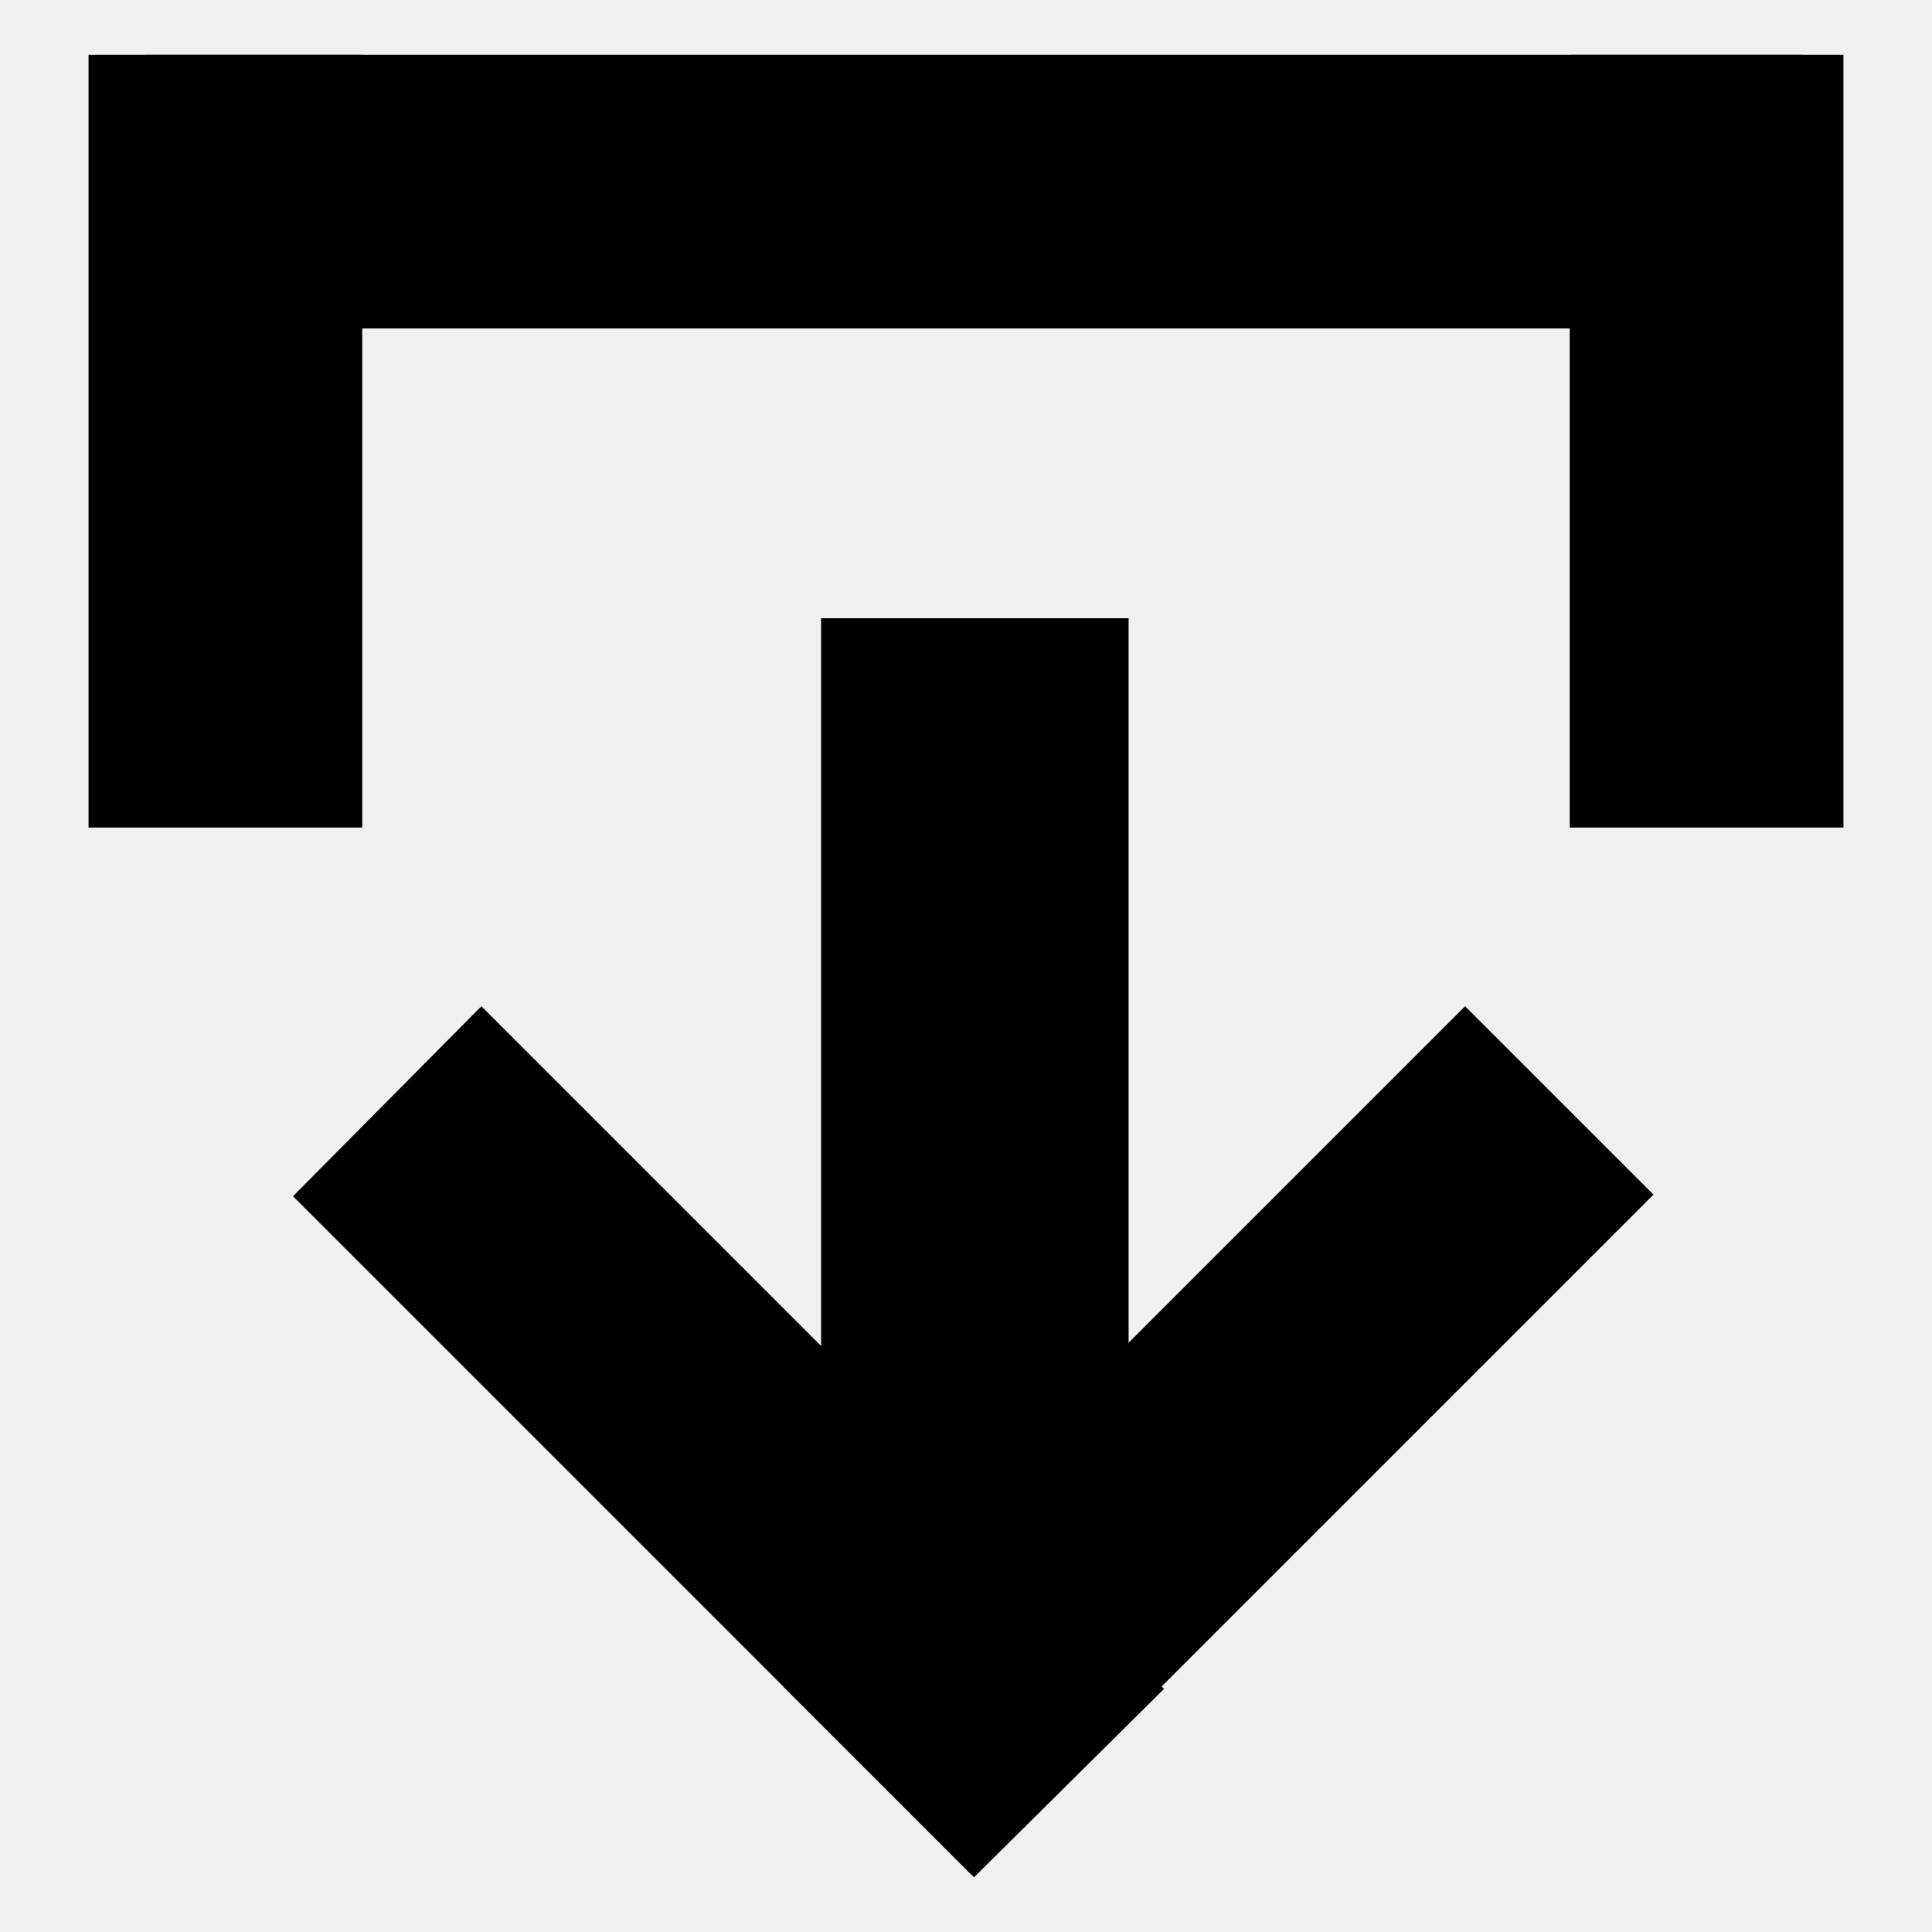
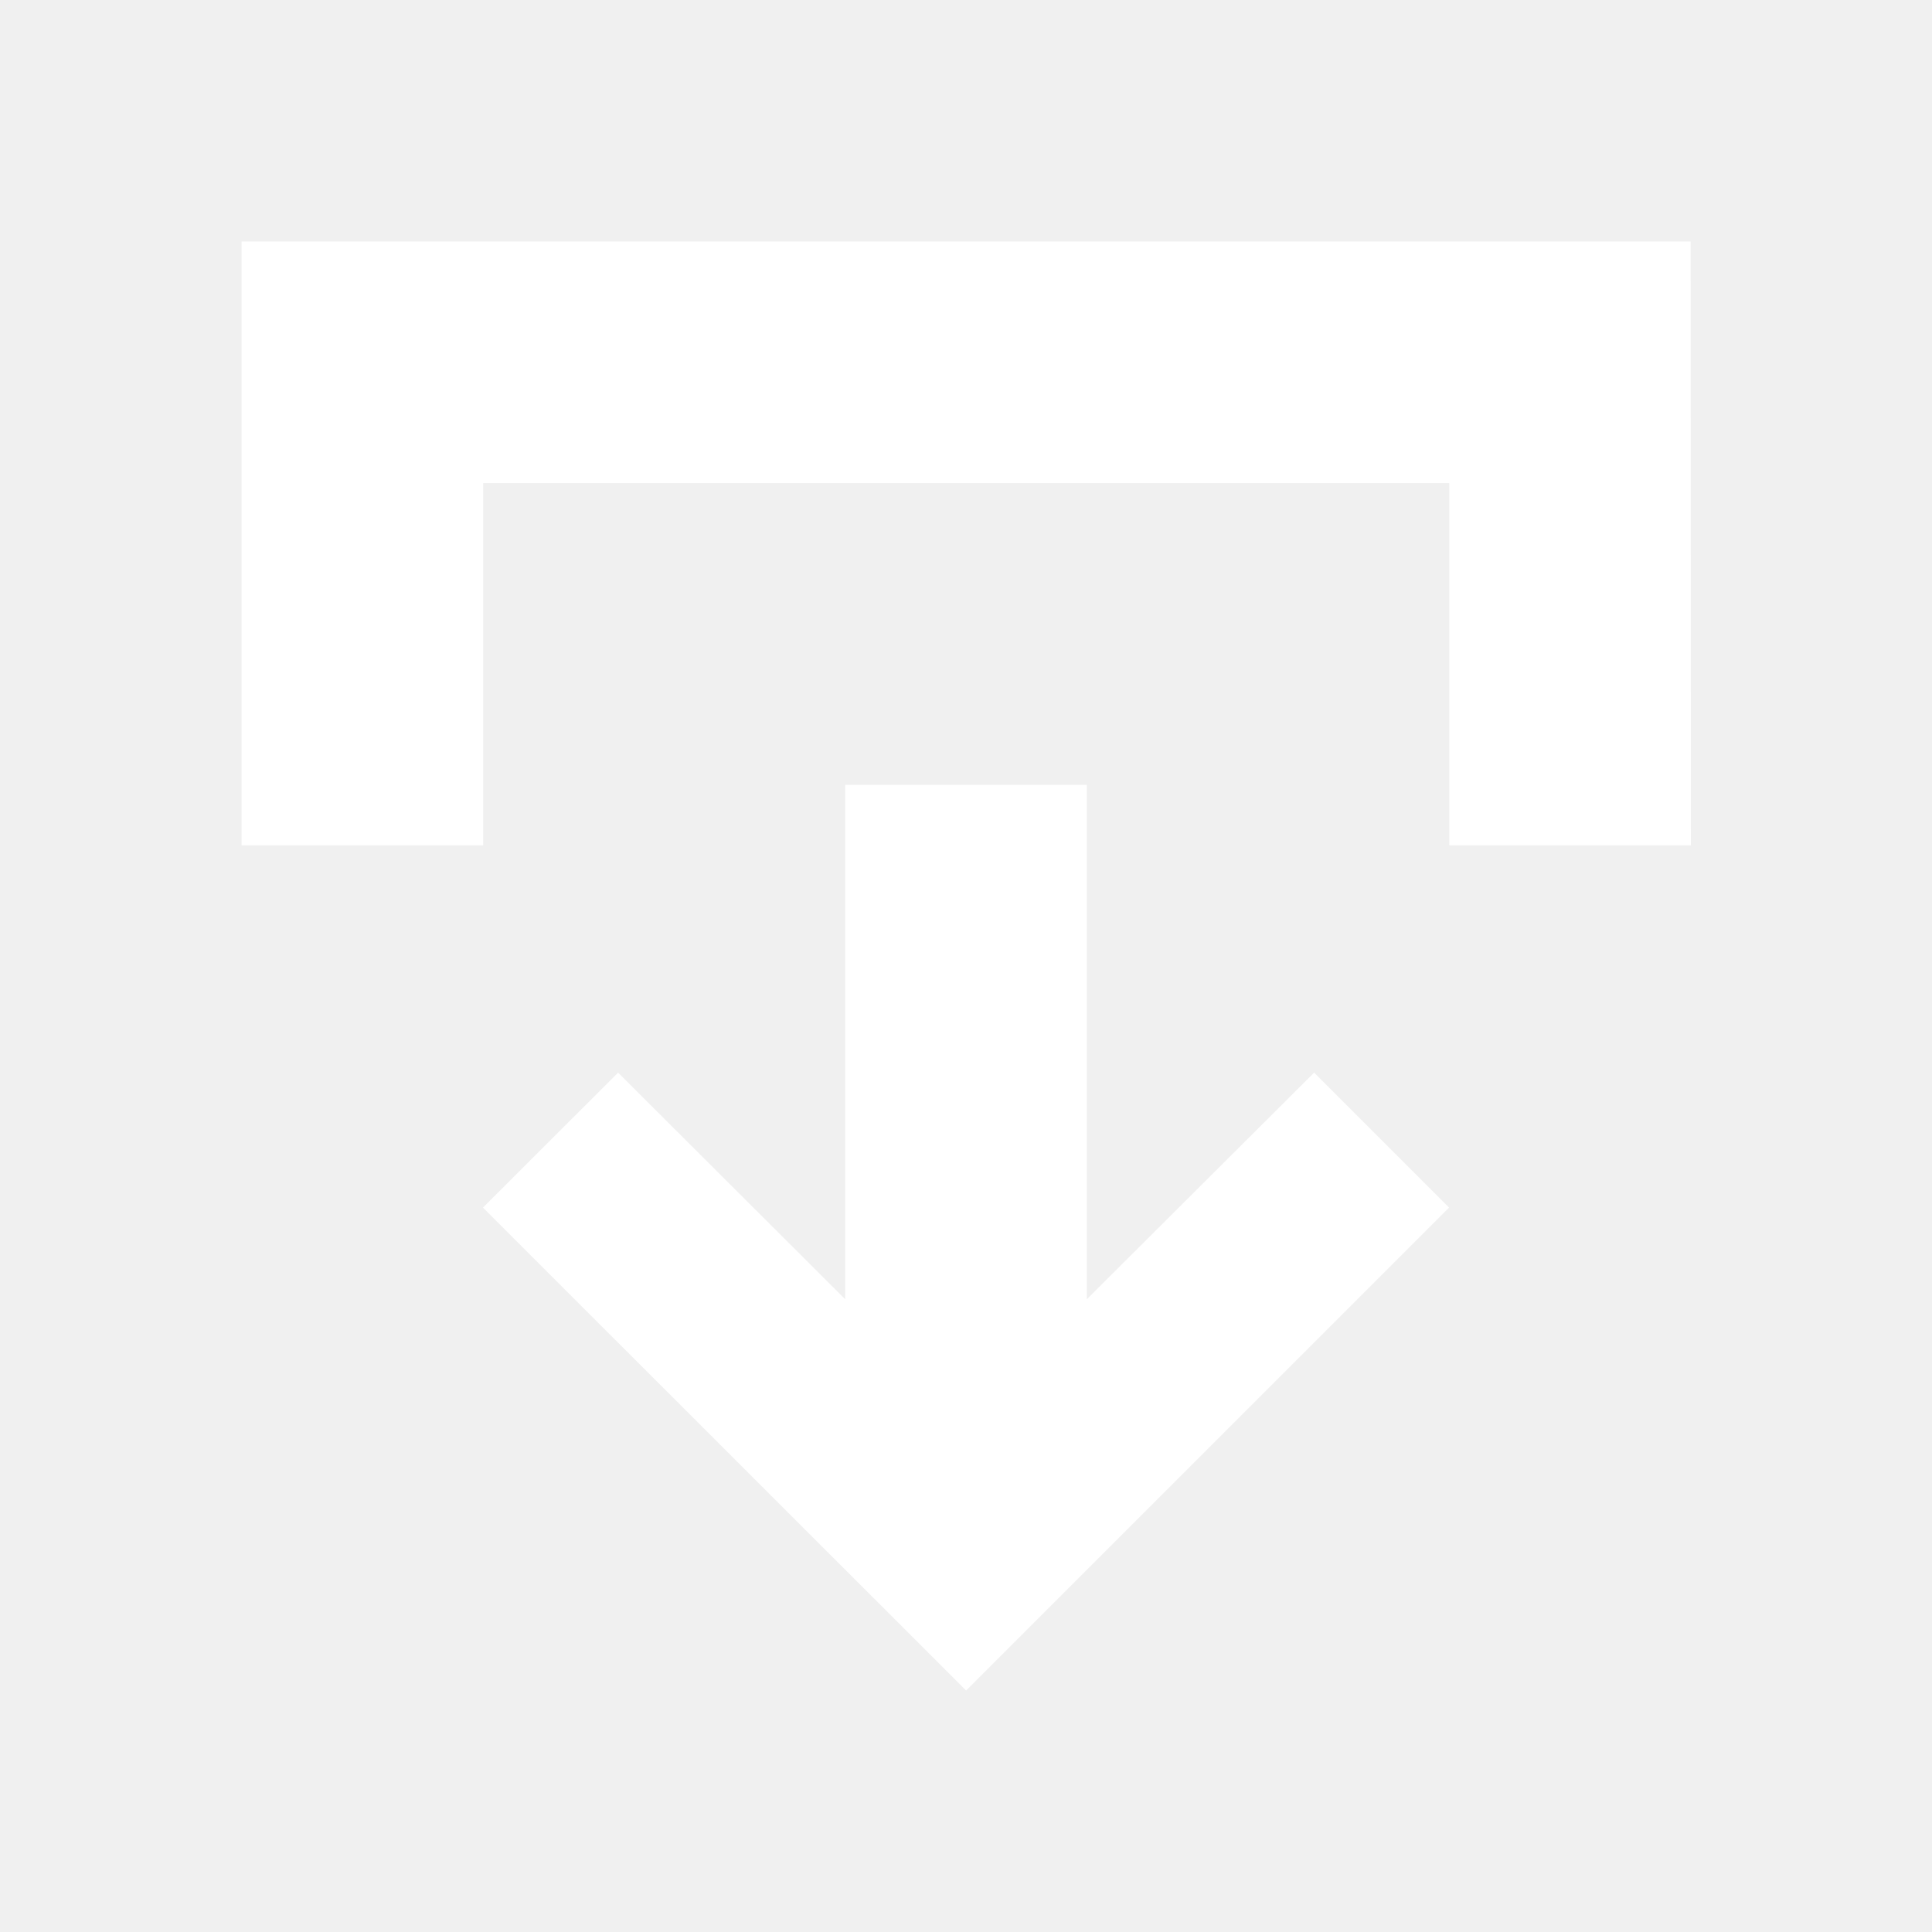
- <svg xmlns="http://www.w3.org/2000/svg" version="1.1" id="Layer_1" x="0px" y="0px" viewBox="0 0 120 120" style="enable-background:new 0 0 120 120;" xml:space="preserve">
-   <path d="M48.7,104.8L91,62.5l11.7,11.7l-42.3,42.3L48.7,104.8z" />
-   <path d="M51,38.4h19.1v60.2H51V38.4z" />
-   <polygon points="60.5,116.6 18.2,74.3 29.9,62.5 72.3,104.9 " />
-   <rect x="9" y="3.4" width="103" height="17" />
-   <path d="M5.5,3.4h17v48h-17V3.4z M97.5,3.4h17v48h-17V3.4z" />
+ <svg xmlns="http://www.w3.org/2000/svg" version="1.1" id="Layer_1" x="0px" y="0px" viewBox="0 0 8.533 6.4" xml:space="preserve" width="32" height="32">
+   <defs id="defs15" />
+   <path id="path4" style="fill:#ffffff;fill-opacity:1;stroke-width:0.051" d="M 2.133,4.267 4.267,6.4 6.4,4.267 5.804,3.671 4.8,4.672 V 2.4 H 3.733 V 4.672 L 2.73,3.671 Z" />
+   <path id="rect10" style="fill:#ffffff;fill-opacity:1;stroke-width:0.051" d="m 7.467,0 h -6.4 v 2.667 h 1.067 v -1.6 h 4.267 v 1.6 h 1.067 z" />
</svg>
